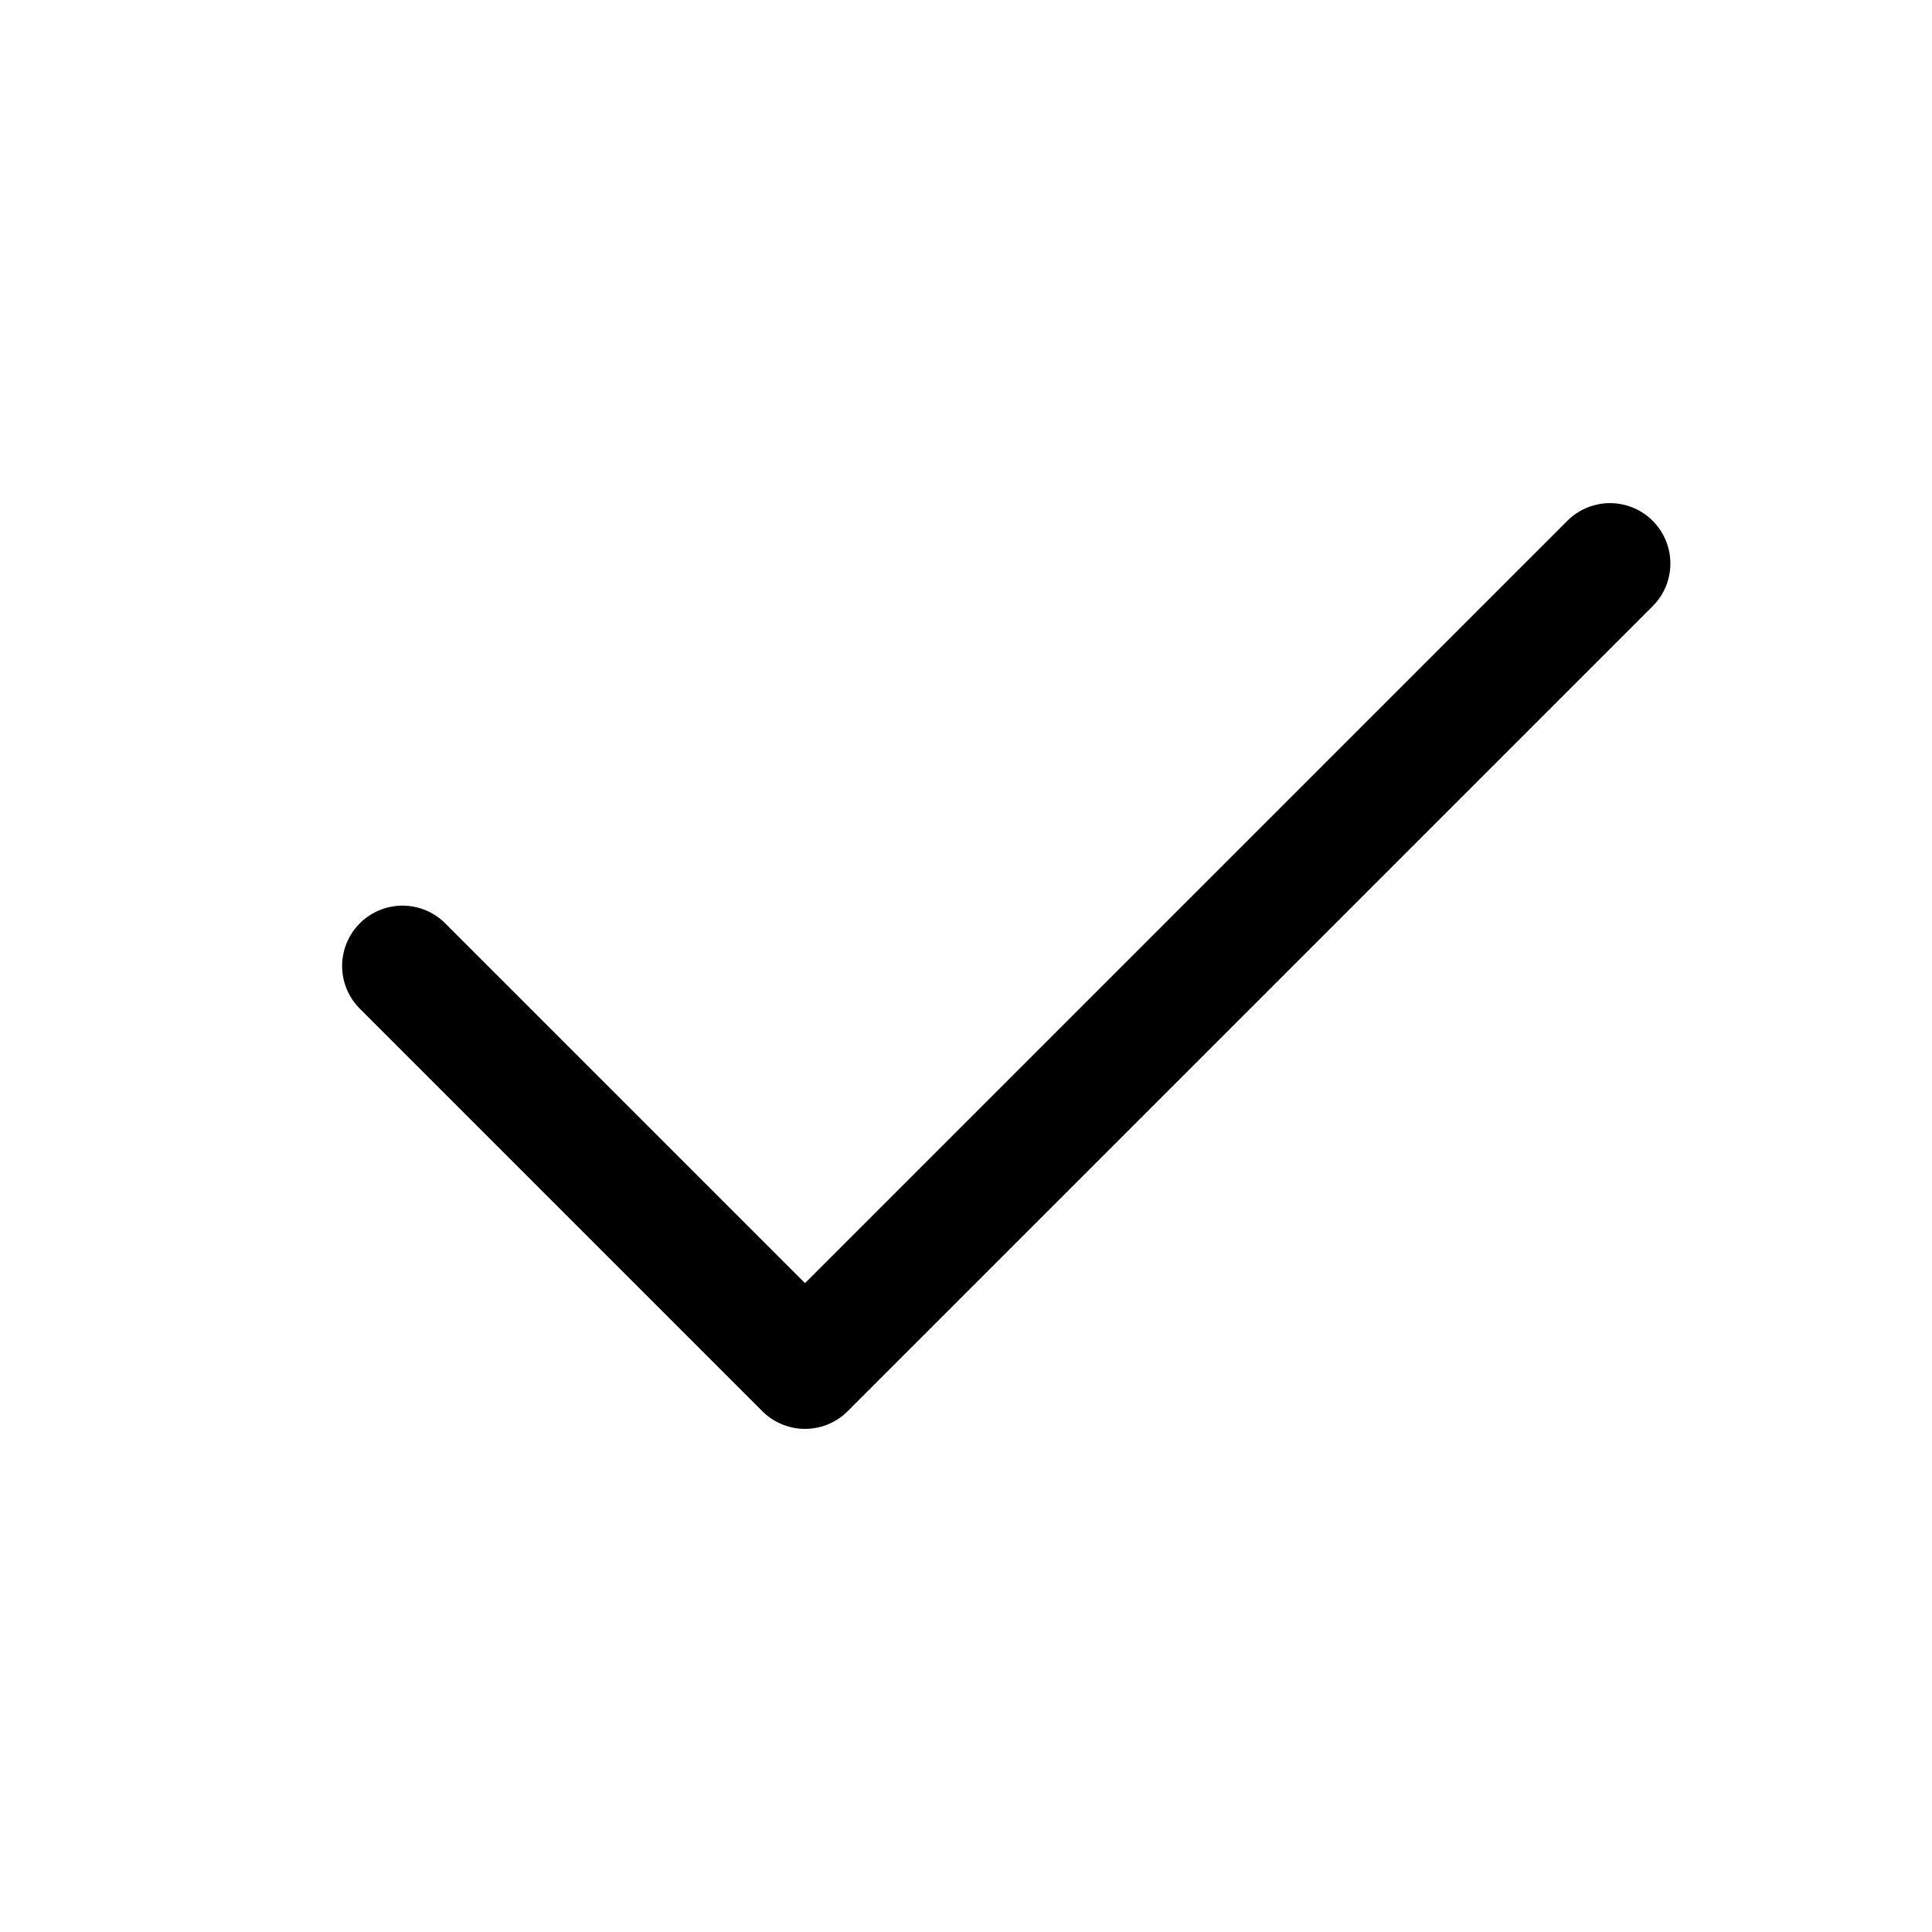
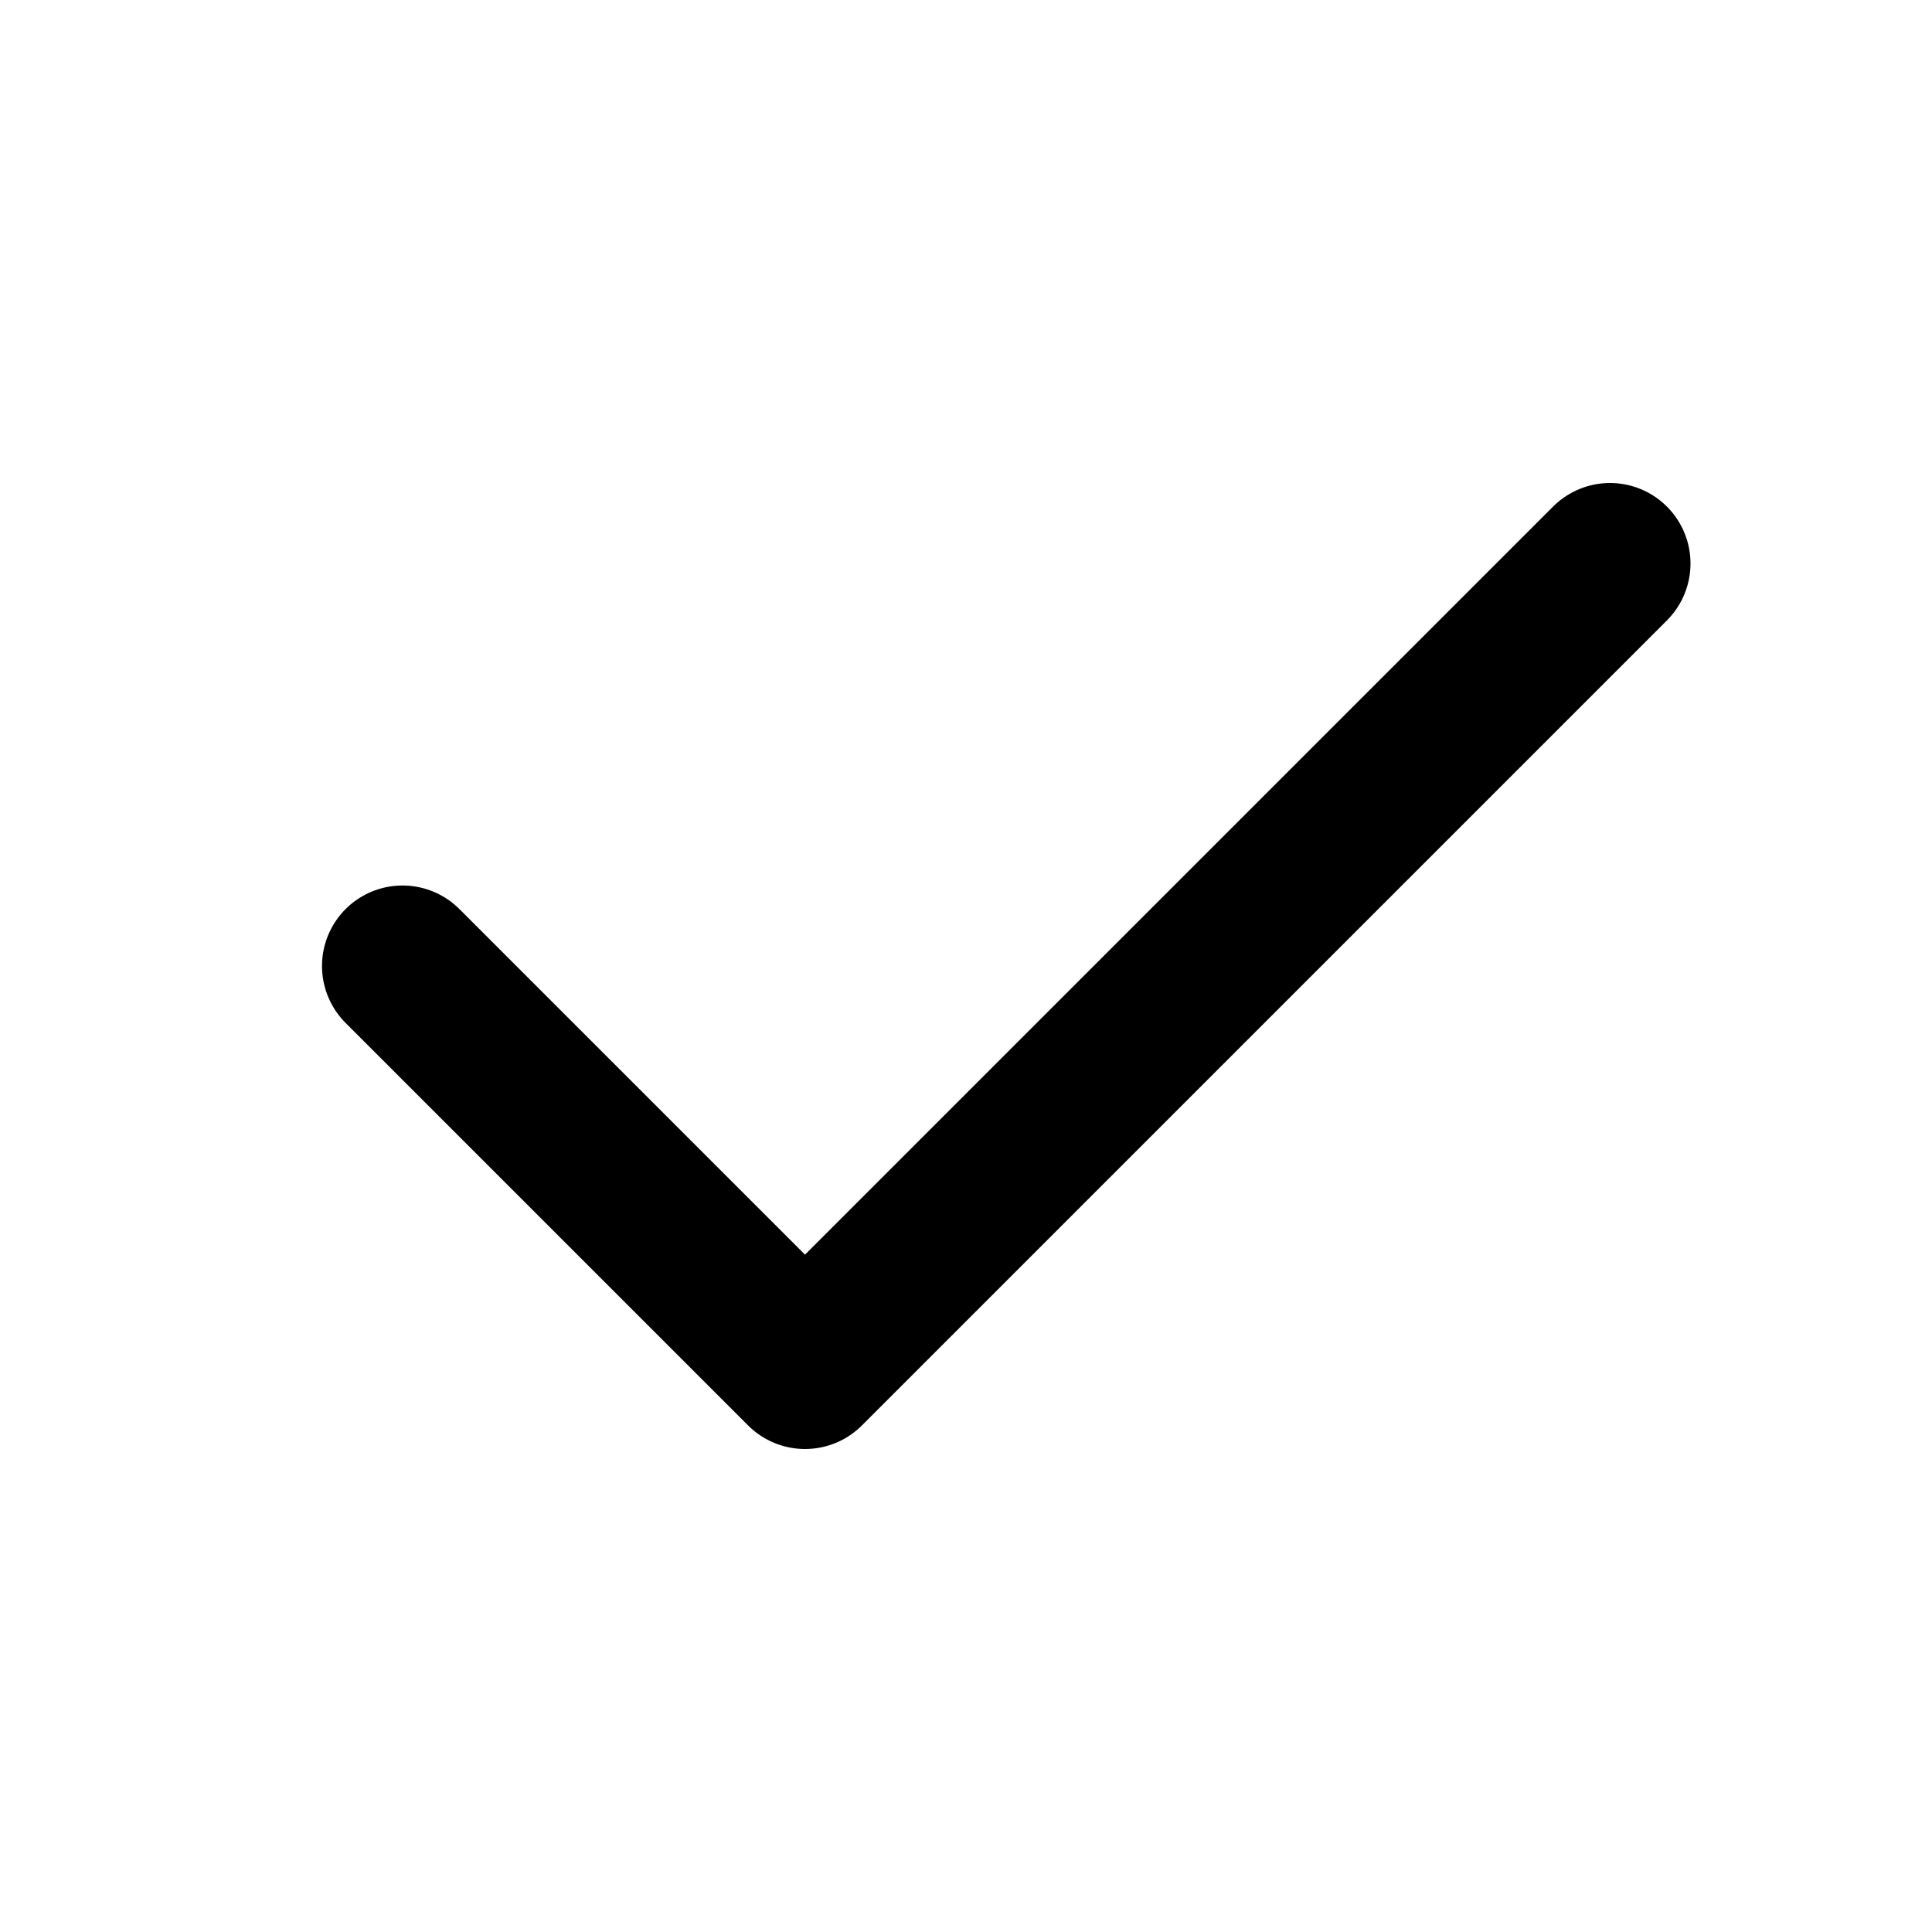
- <svg xmlns="http://www.w3.org/2000/svg" width="24" height="24" viewBox="0 0 24 24" fill="none" stroke="currentColor" stroke-width="1.5" stroke-linecap="round" stroke-linejoin="round" class="icon icon-tabler icons-tabler-outline icon-tabler-check">
-   <path stroke="none" d="M0 0h24v24H0z" fill="none" />
+ <svg xmlns="http://www.w3.org/2000/svg" width="24" height="24" viewBox="0 0 24 24" fill="none" stroke="currentColor" stroke-width="2" stroke-linecap="round" stroke-linejoin="round">
  <path d="M5 12l5 5l10 -10" />
</svg>
